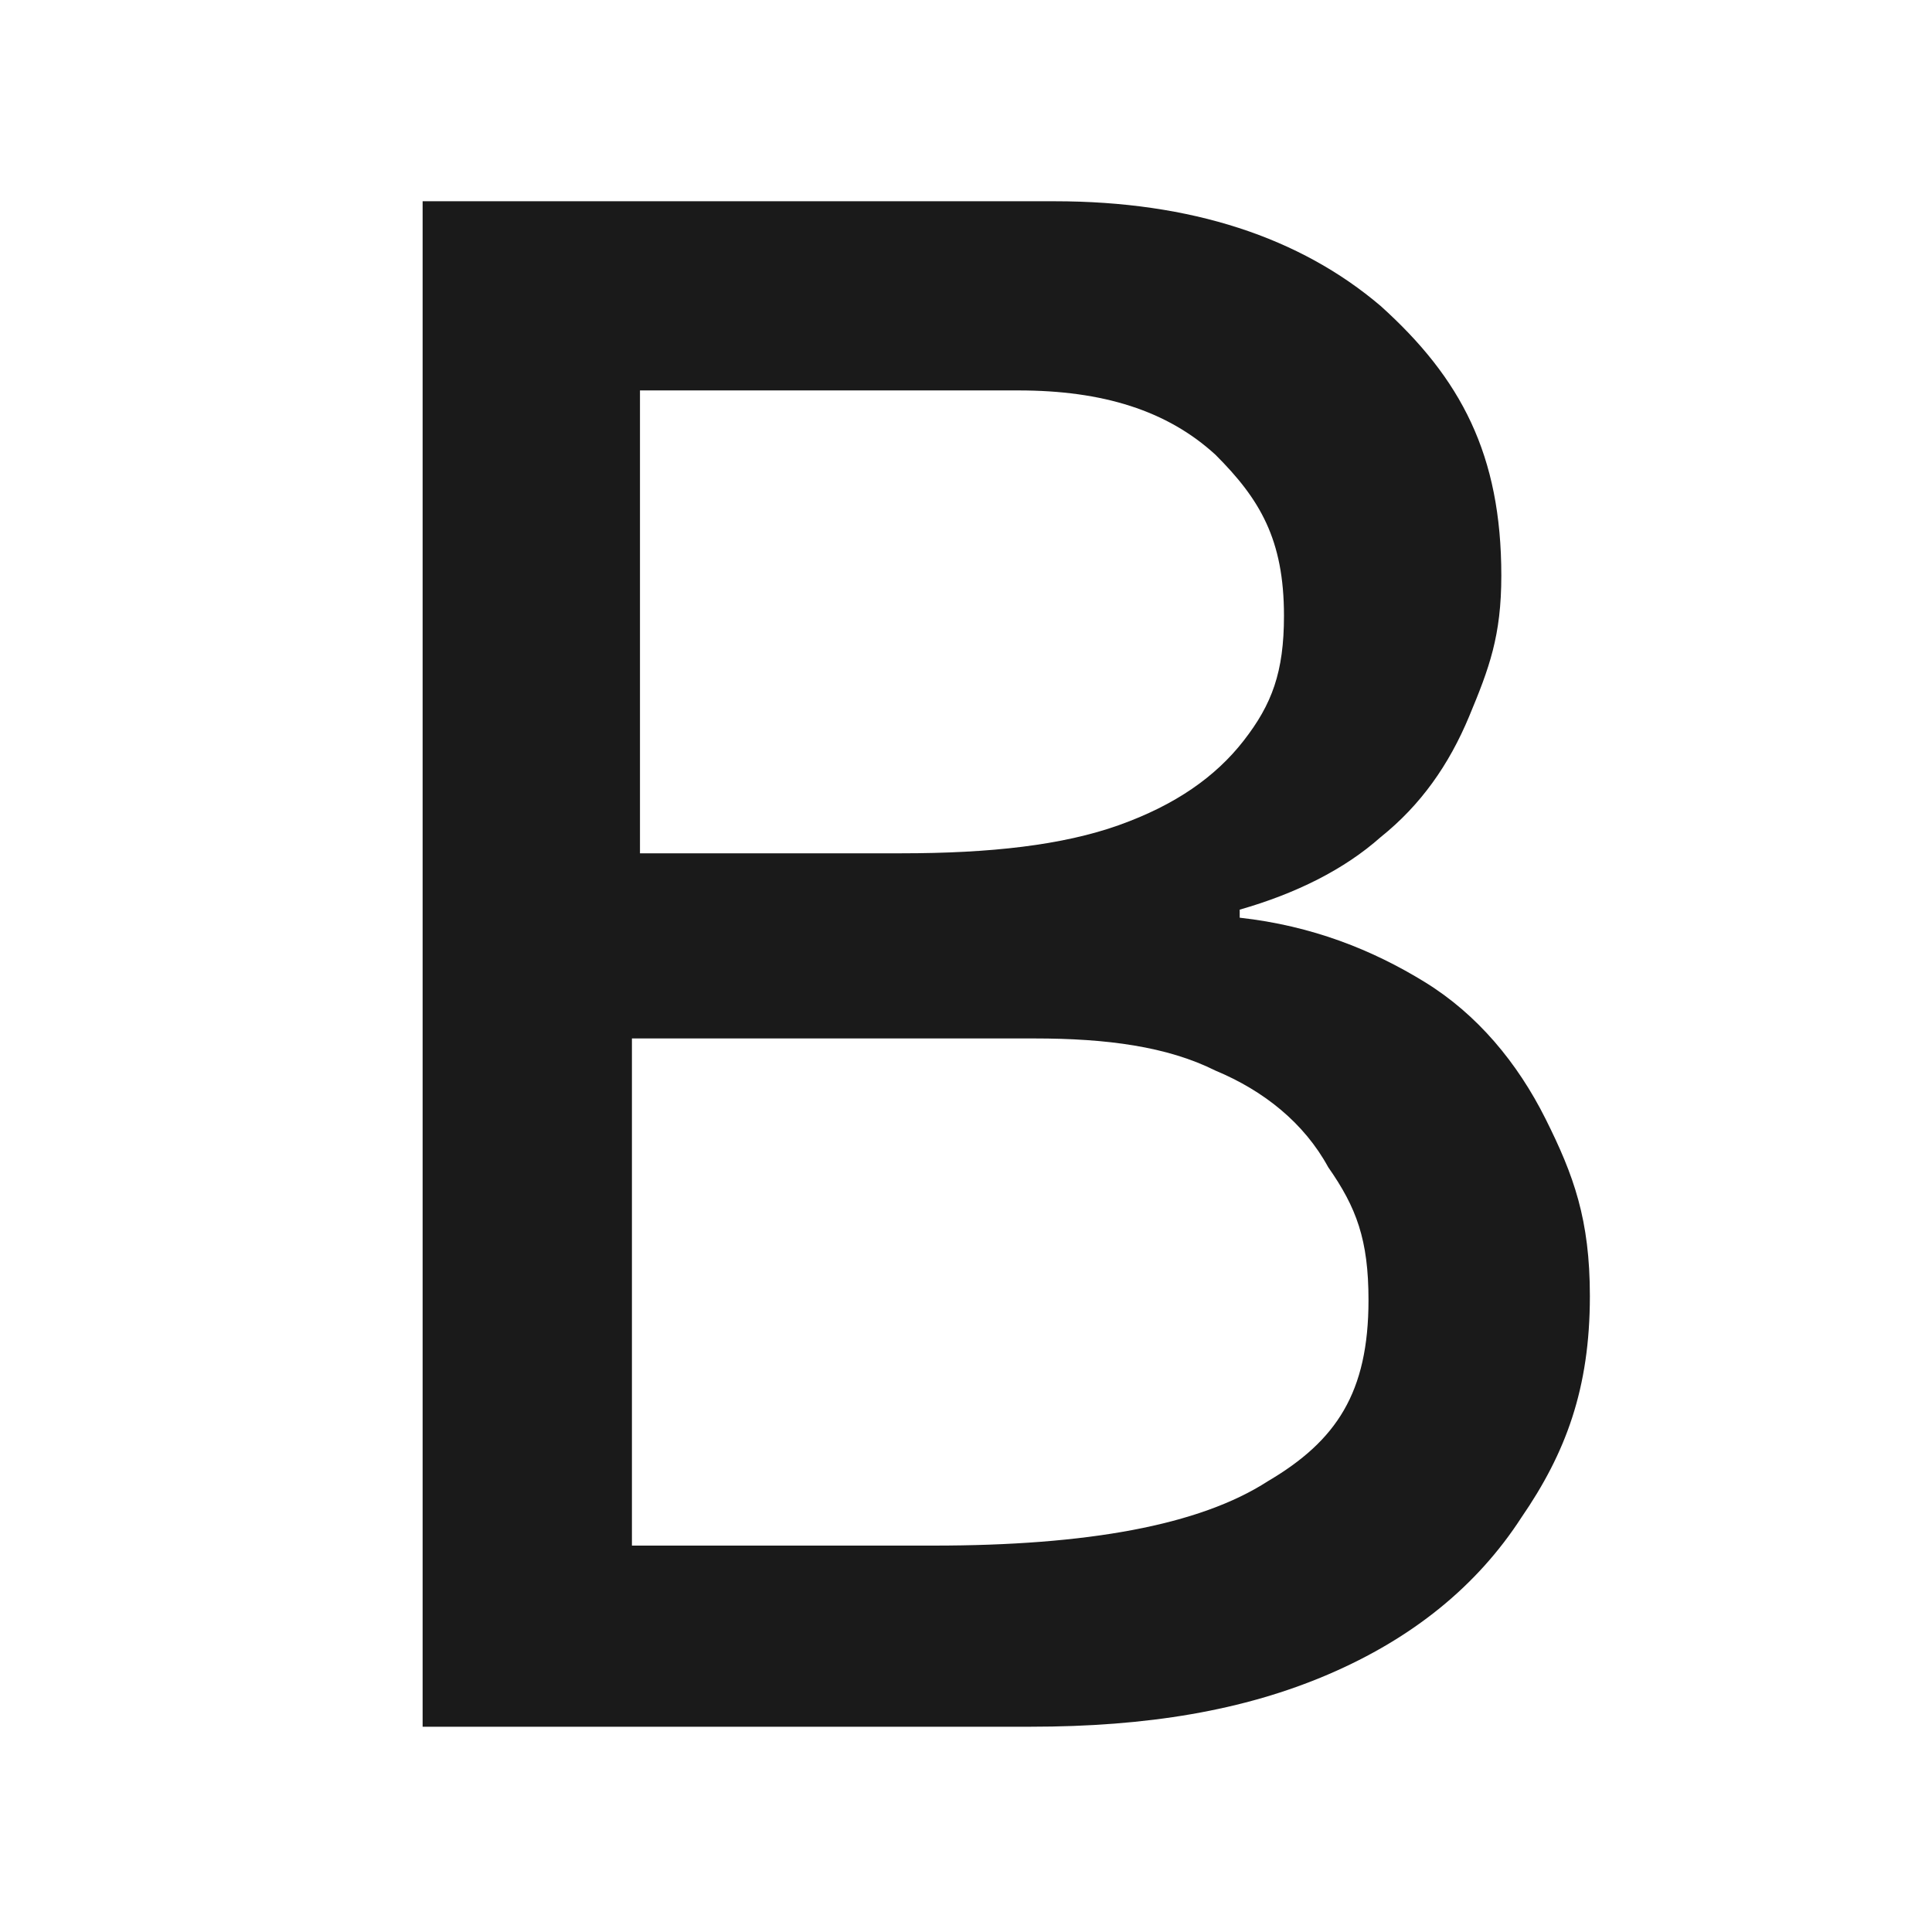
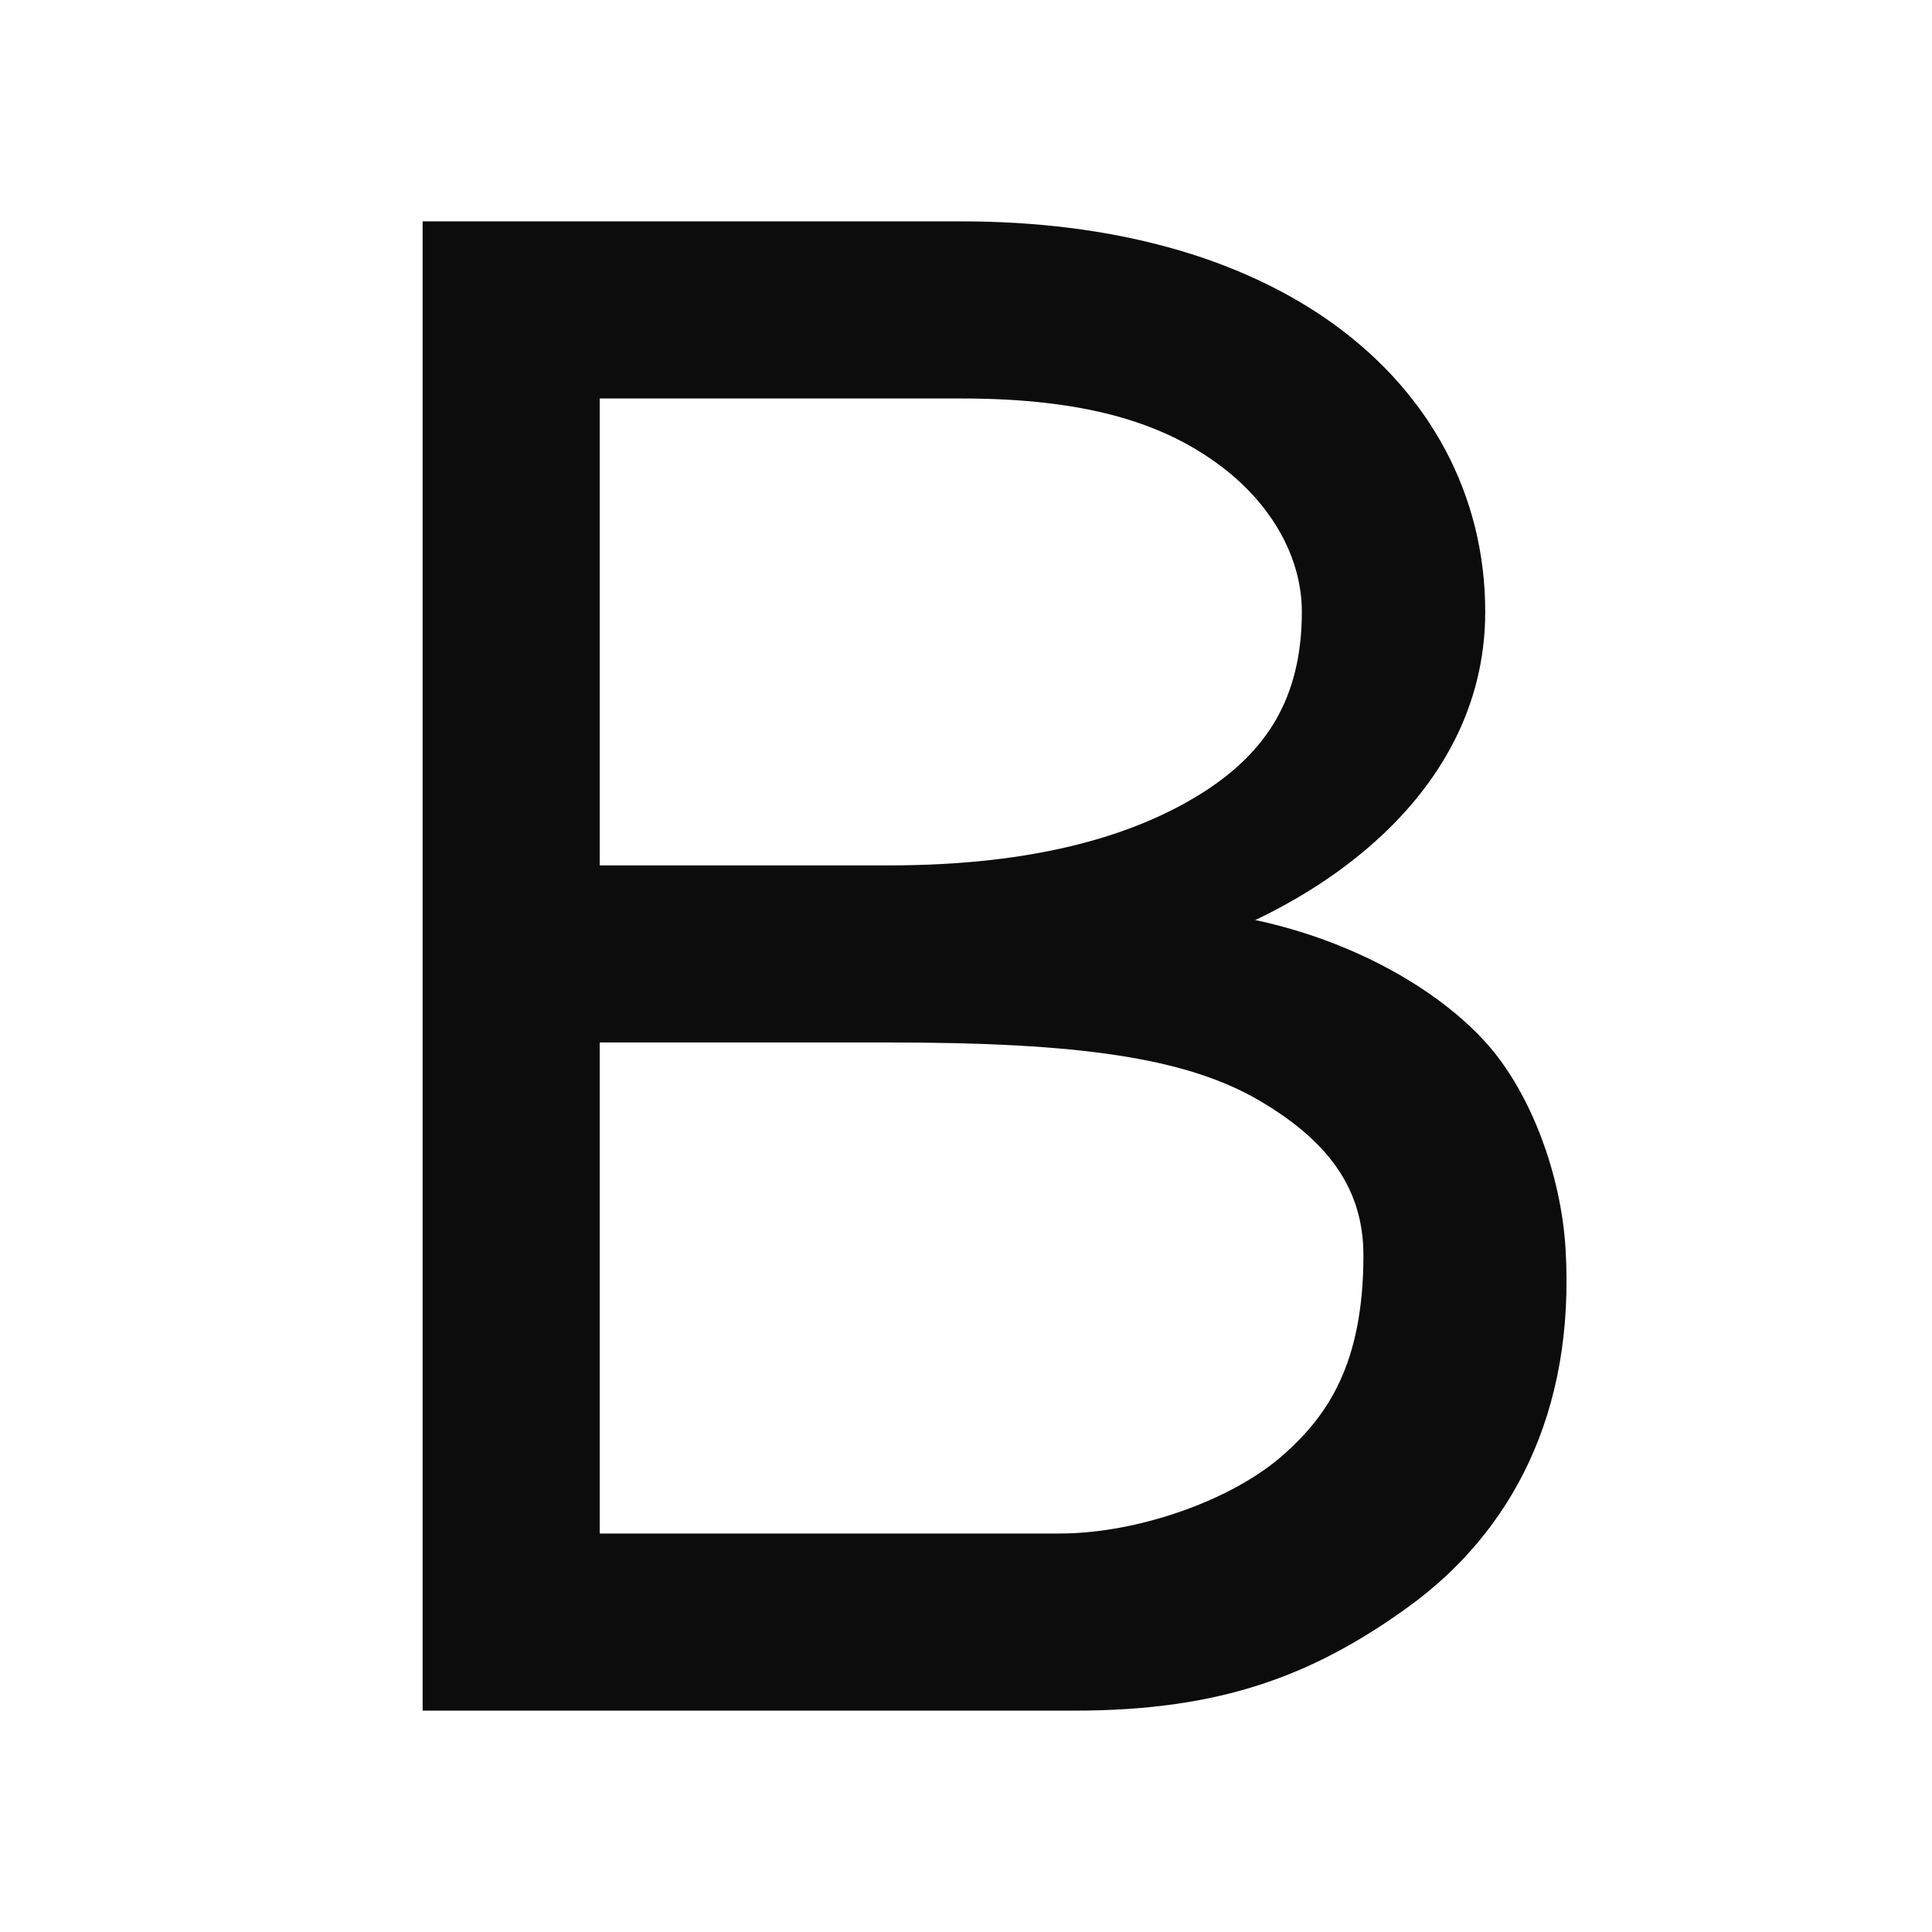
- <svg xmlns="http://www.w3.org/2000/svg" width="24" height="24" fill="none">
-   <path fill="#1A1A1A" d="M5.25 2.5h7.85c1.7 0 3.05.45 4.05 1.3 1 .9 1.5 1.85 1.5 3.35 0 .75-.15 1.15-.4 1.75s-.6 1.1-1.1 1.5c-.45.4-1.05.7-1.75.9v.1c.9.1 1.65.4 2.3.8s1.15 1 1.5 1.7.55 1.25.55 2.2c0 1.15-.3 1.95-.85 2.75q-.825 1.275-2.4 1.95c-1.05.45-2.25.65-3.7.65H5.25zm2.65 8.1h3.3c1.1 0 2-.1 2.7-.35s1.2-.6 1.55-1.05.5-.85.5-1.55c0-.95-.3-1.45-.85-2-.6-.55-1.4-.8-2.45-.8h-4.7v5.75zm0 8.6h3.7c1.9 0 3.3-.25 4.15-.8.85-.5 1.25-1.1 1.25-2.25 0-.75-.15-1.15-.5-1.65-.3-.55-.8-.95-1.4-1.2-.6-.3-1.35-.4-2.25-.4h-5v6.3z" />
+ <svg xmlns="http://www.w3.org/2000/svg" width="24" height="24" viewBox="0 0 24 24" fill="none">
+   <path fill-rule="evenodd" clip-rule="evenodd" d="M11.945 2.75H5.25V21.25H13.35C15.13 21.25 16.287 20.834 17.491 19.964C18.776 19.036 19.569 17.551 19.448 15.514C19.394 14.605 19.025 13.581 18.459 12.952C17.88 12.309 16.844 11.696 15.593 11.429C16.118 11.18 16.657 10.844 17.123 10.417C17.875 9.729 18.45 8.792 18.45 7.6C18.45 6.145 17.758 4.887 16.569 4.027C15.404 3.186 13.807 2.75 11.945 2.75ZM7.45 10.75V4.95H11.945C13.491 4.95 14.429 5.256 15.114 5.752C15.786 6.237 16.172 6.916 16.172 7.6C16.172 8.143 16.058 8.576 15.854 8.934C15.649 9.292 15.346 9.588 14.944 9.844C14.088 10.388 12.839 10.75 11.05 10.75H7.45ZM7.45 19.05V12.95H11.05C13.395 12.95 14.73 13.136 15.645 13.672C16.09 13.933 16.411 14.214 16.621 14.525C16.829 14.833 16.937 15.182 16.937 15.596C16.937 16.284 16.819 16.781 16.643 17.162C16.467 17.541 16.225 17.82 15.954 18.062C15.297 18.65 14.109 19.05 13.164 19.05H7.45Z" fill="#0C0C0C" />
</svg>
